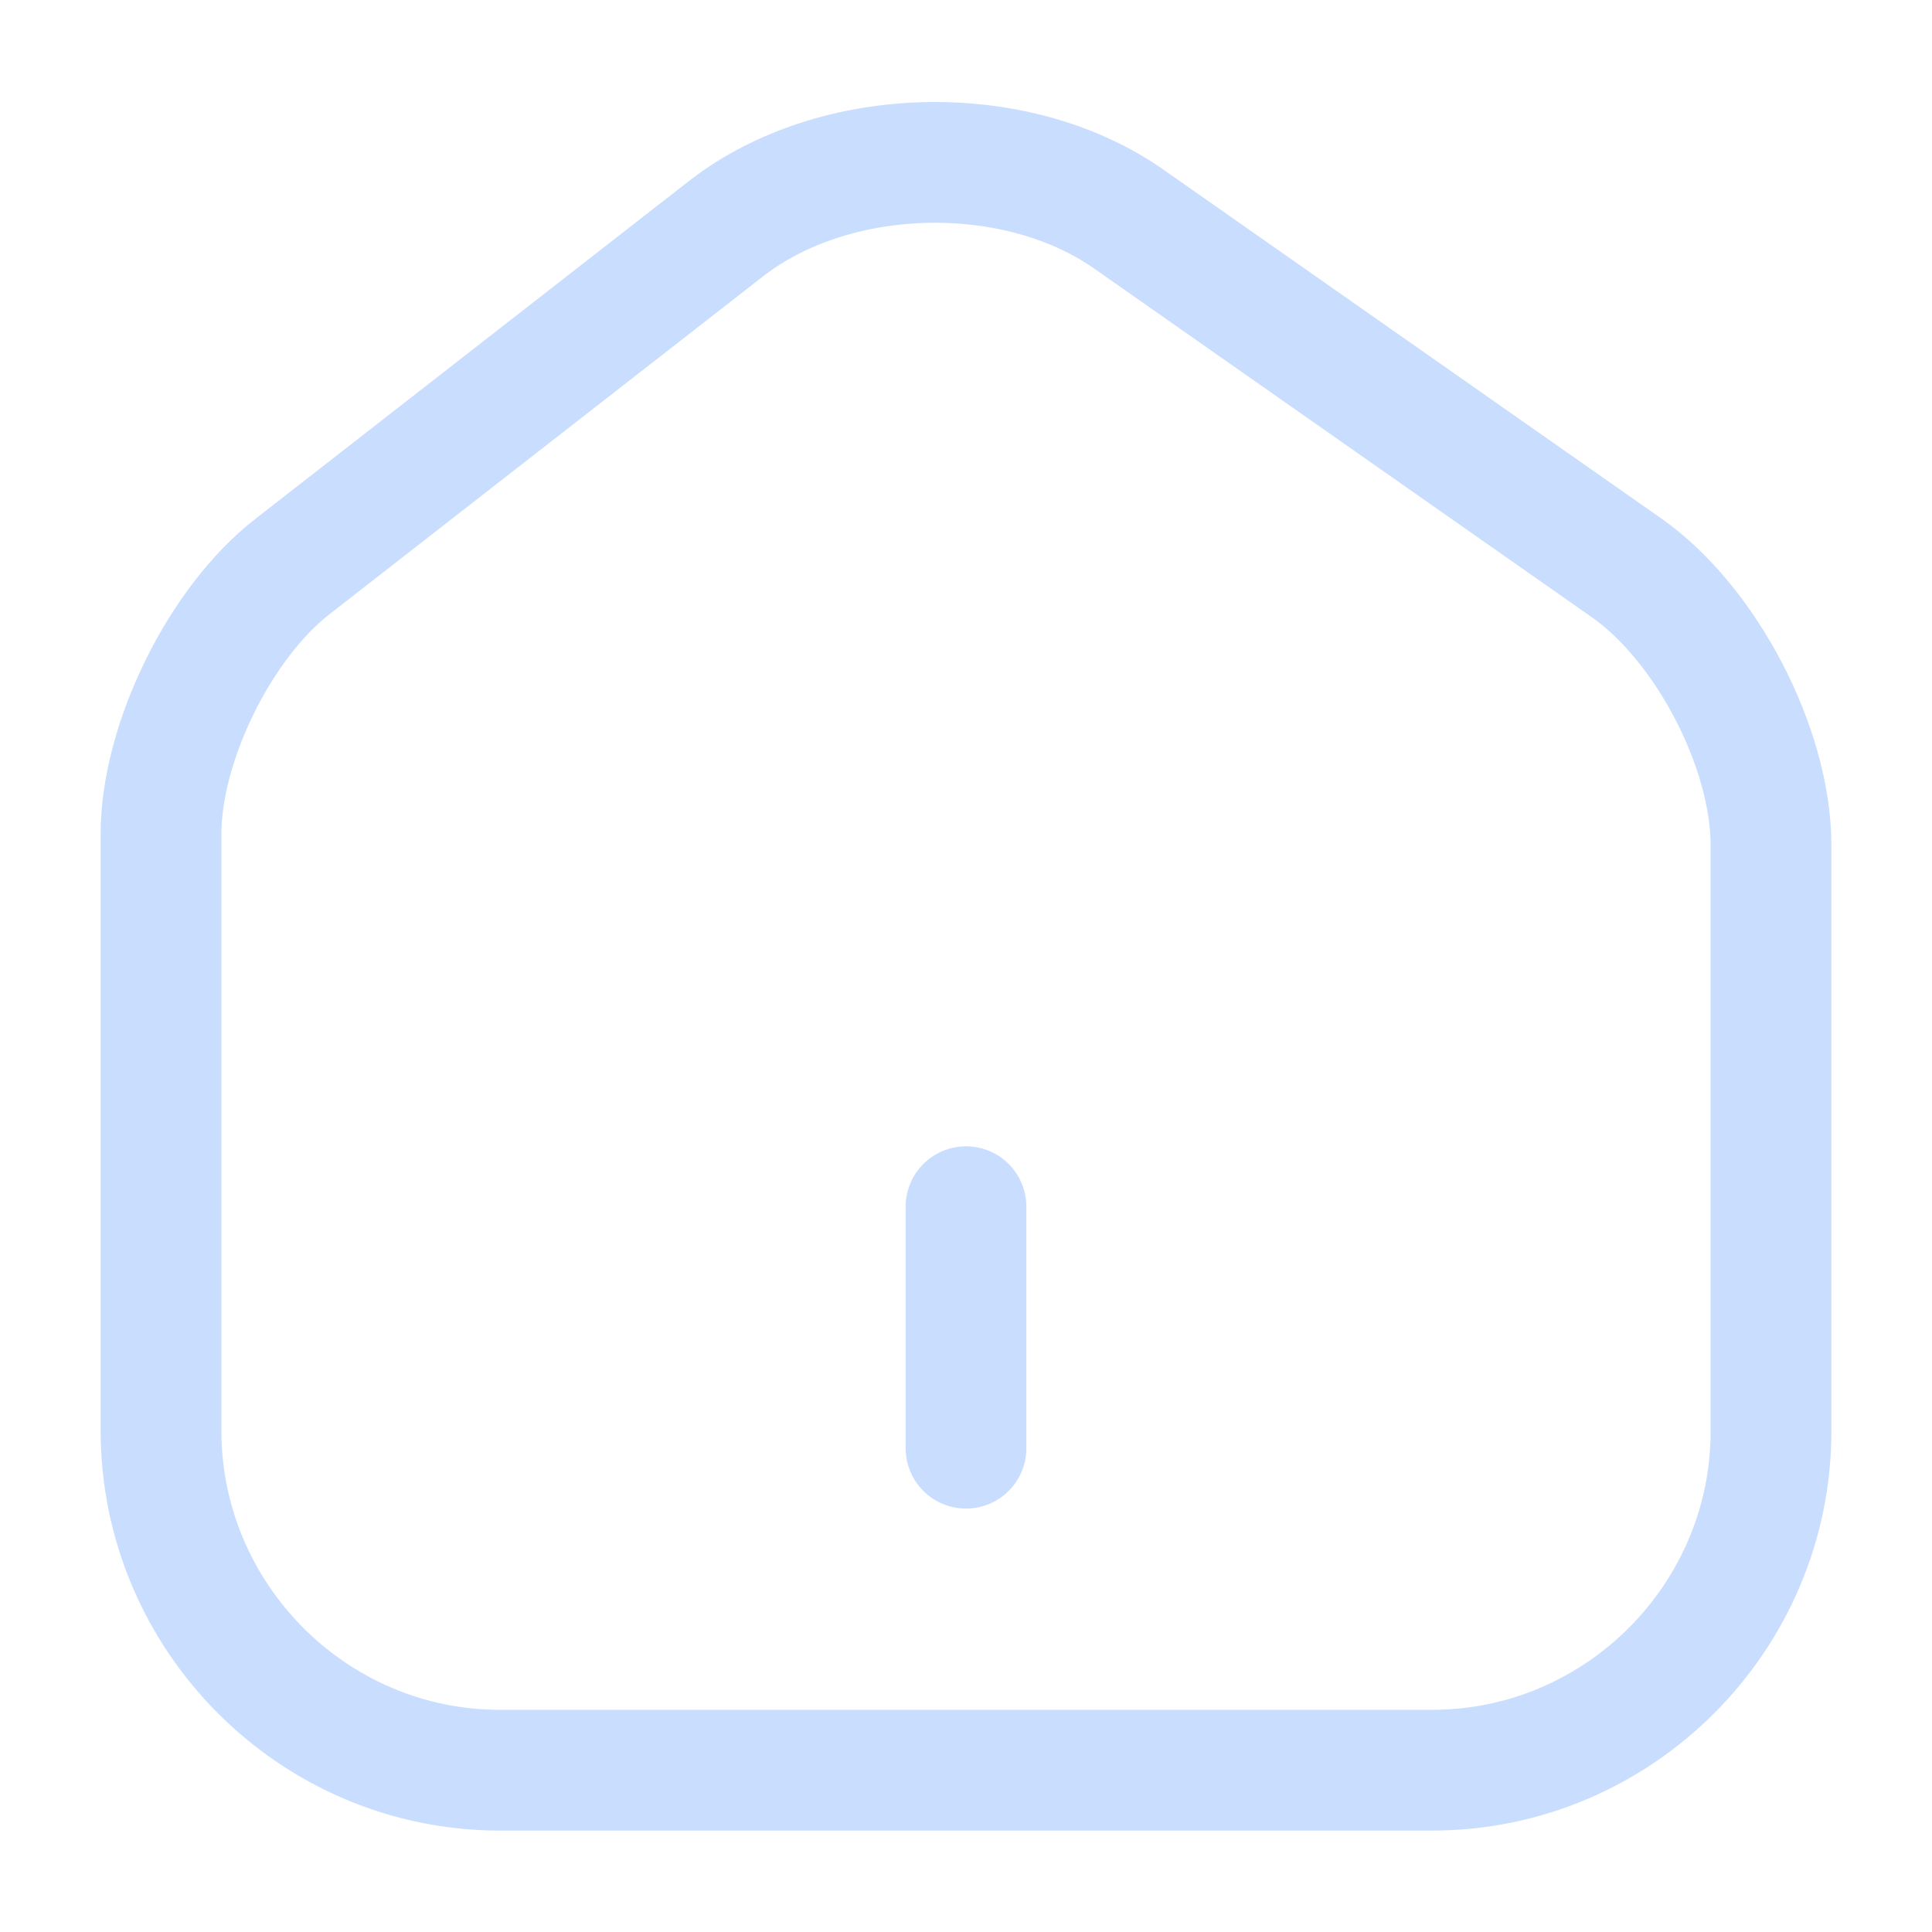
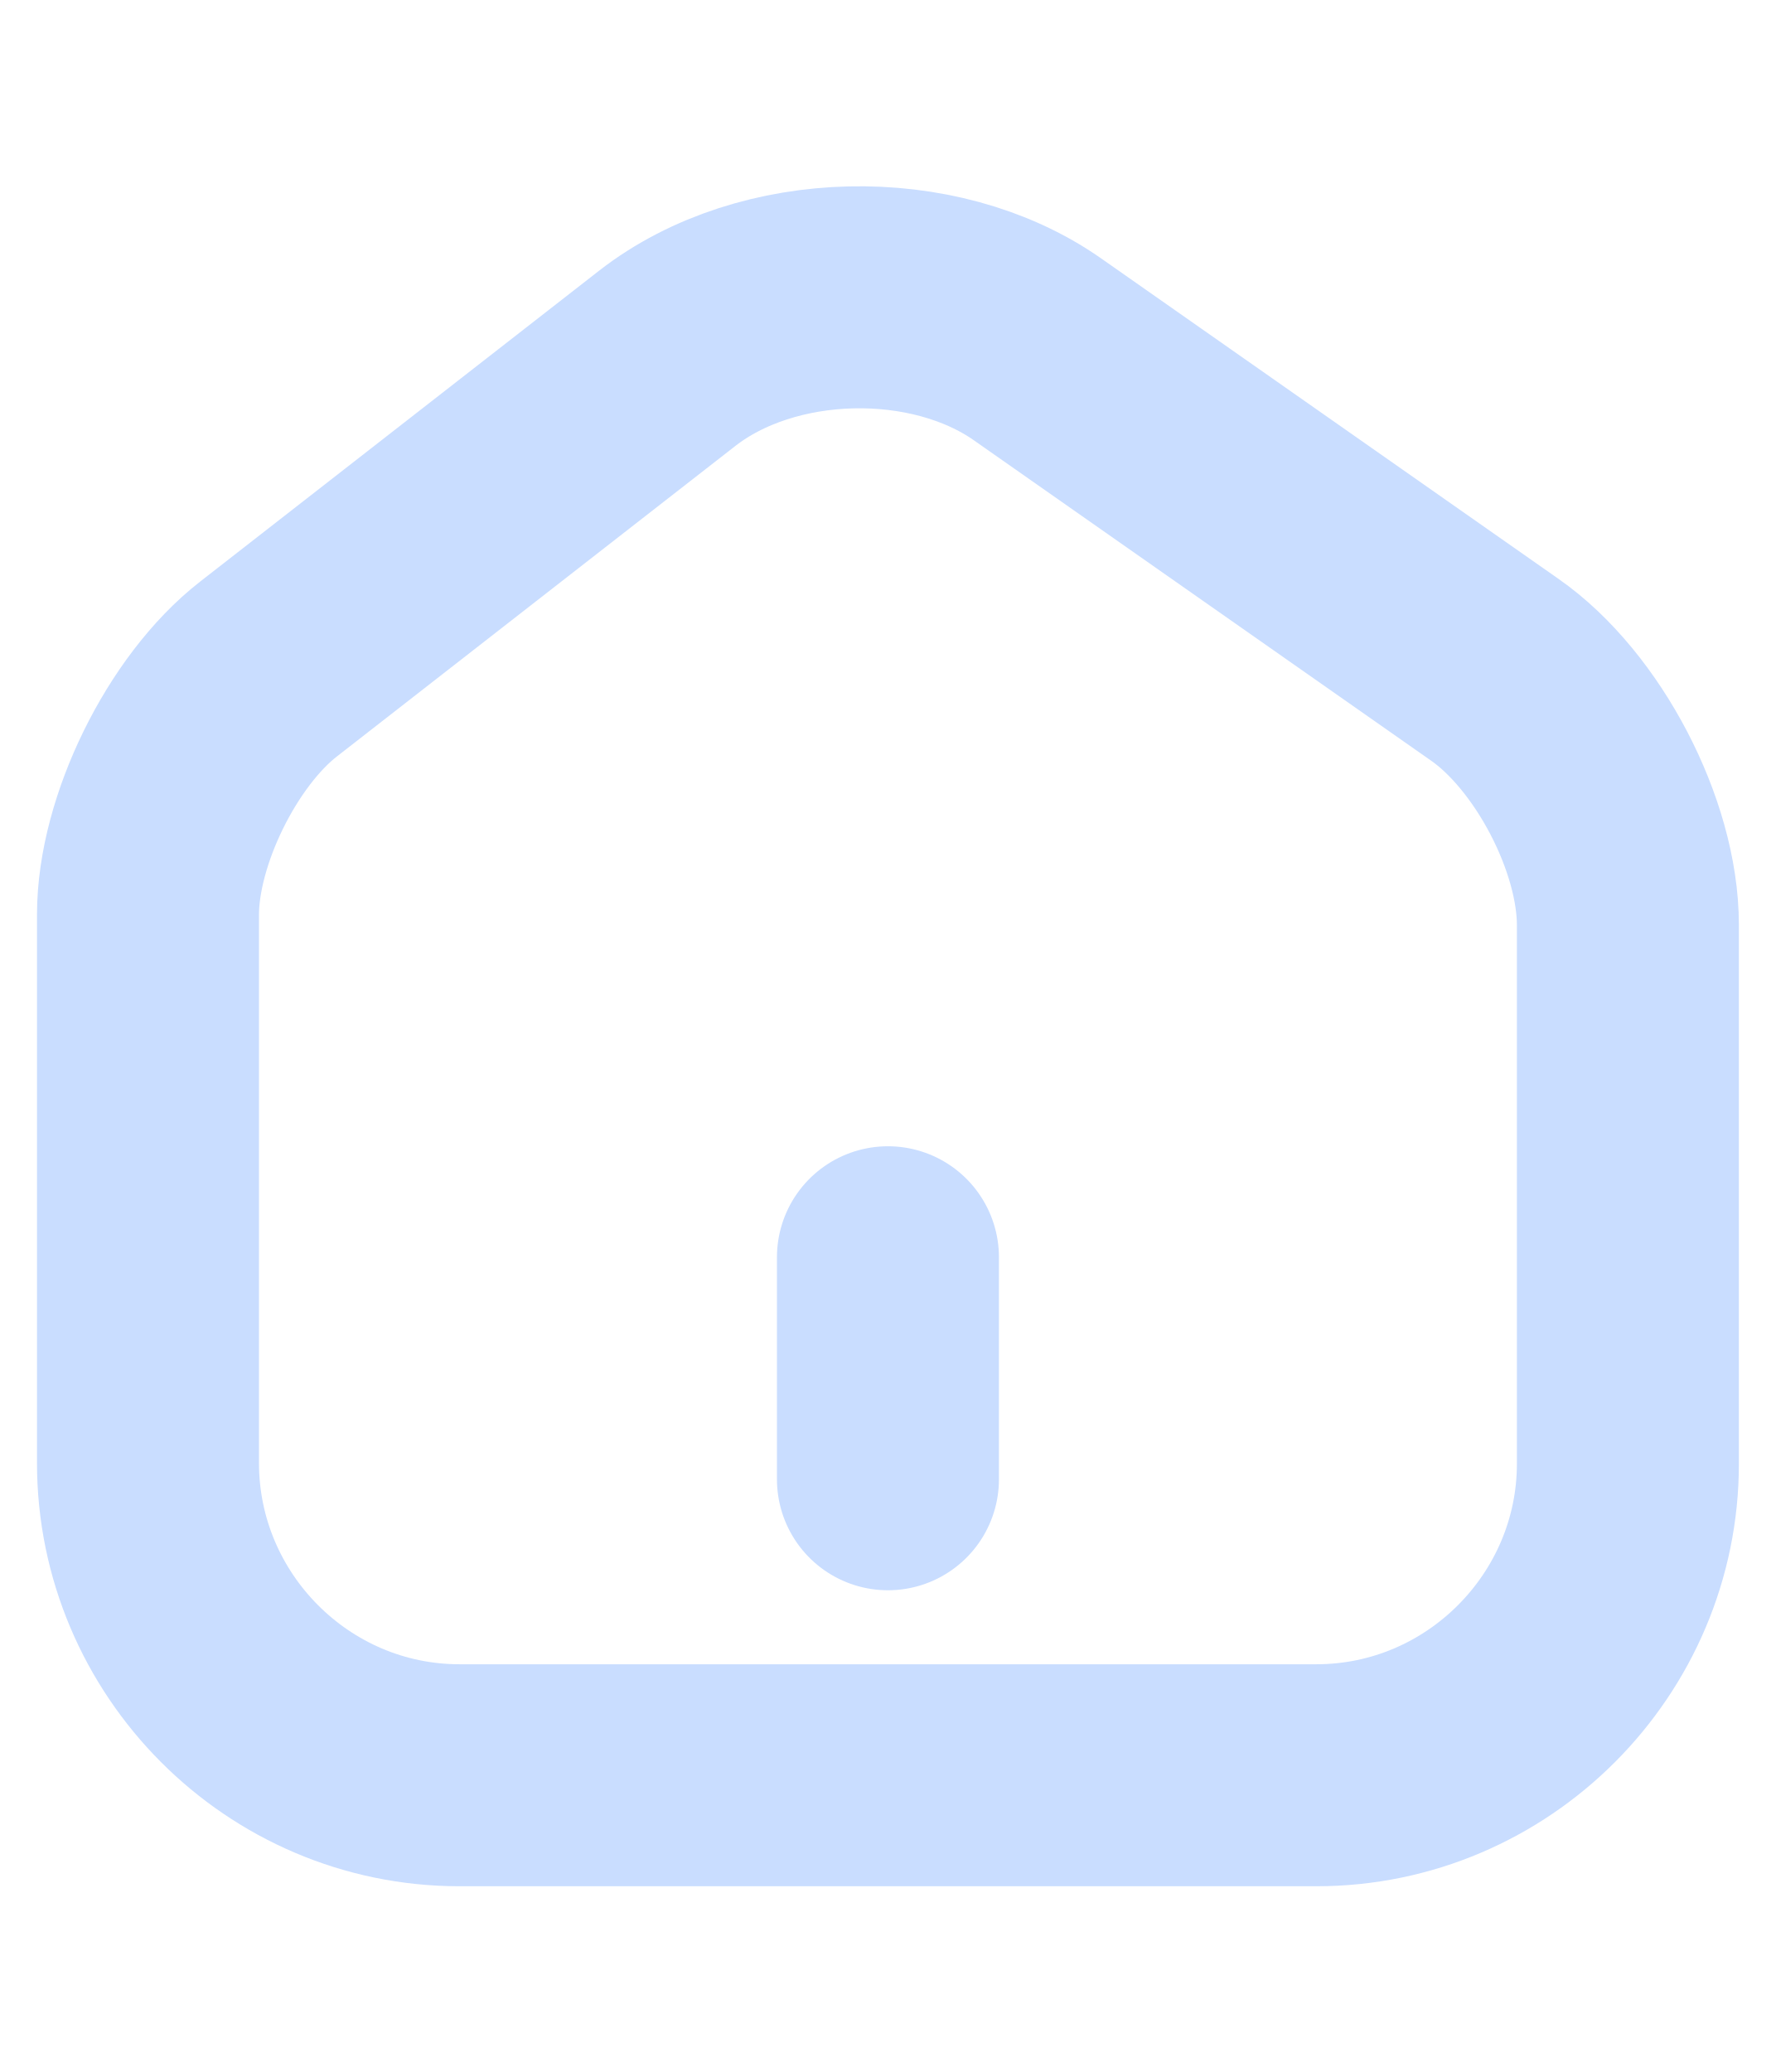
- <svg xmlns="http://www.w3.org/2000/svg" width="24" height="24" viewBox="0 0 24 24" fill="none">
-   <path d="M12 17.99V14.99M9.02 2.84L3.63 7.04C2.73 7.74 2 9.23 2 10.36V17.77C2 20.09 3.89 21.99 6.21 21.99H17.79C20.11 21.99 22 20.09 22 17.78V10.5C22 9.29 21.19 7.74 20.2 7.05L14.02 2.72C12.62 1.74 10.37 1.79 9.02 2.84Z" stroke="#C9DDFF" stroke-width="1.5" stroke-linecap="round" stroke-linejoin="round" />
+ <svg xmlns="http://www.w3.org/2000/svg" width="24" height="28" viewBox="0 0 24 24" fill="none">
+   <path d="M12 17.99V14.99M9.02 2.84L3.63 7.04C2.73 7.74 2 9.23 2 10.36V17.77C2 20.09 3.89 21.99 6.21 21.99H17.79C20.11 21.99 22 20.09 22 17.78V10.5C22 9.29 21.19 7.74 20.2 7.05L14.02 2.72C12.62 1.74 10.37 1.79 9.02 2.84Z" stroke="#C9DDFF" stroke-width="3" stroke-linecap="round" stroke-linejoin="round" />
</svg>
